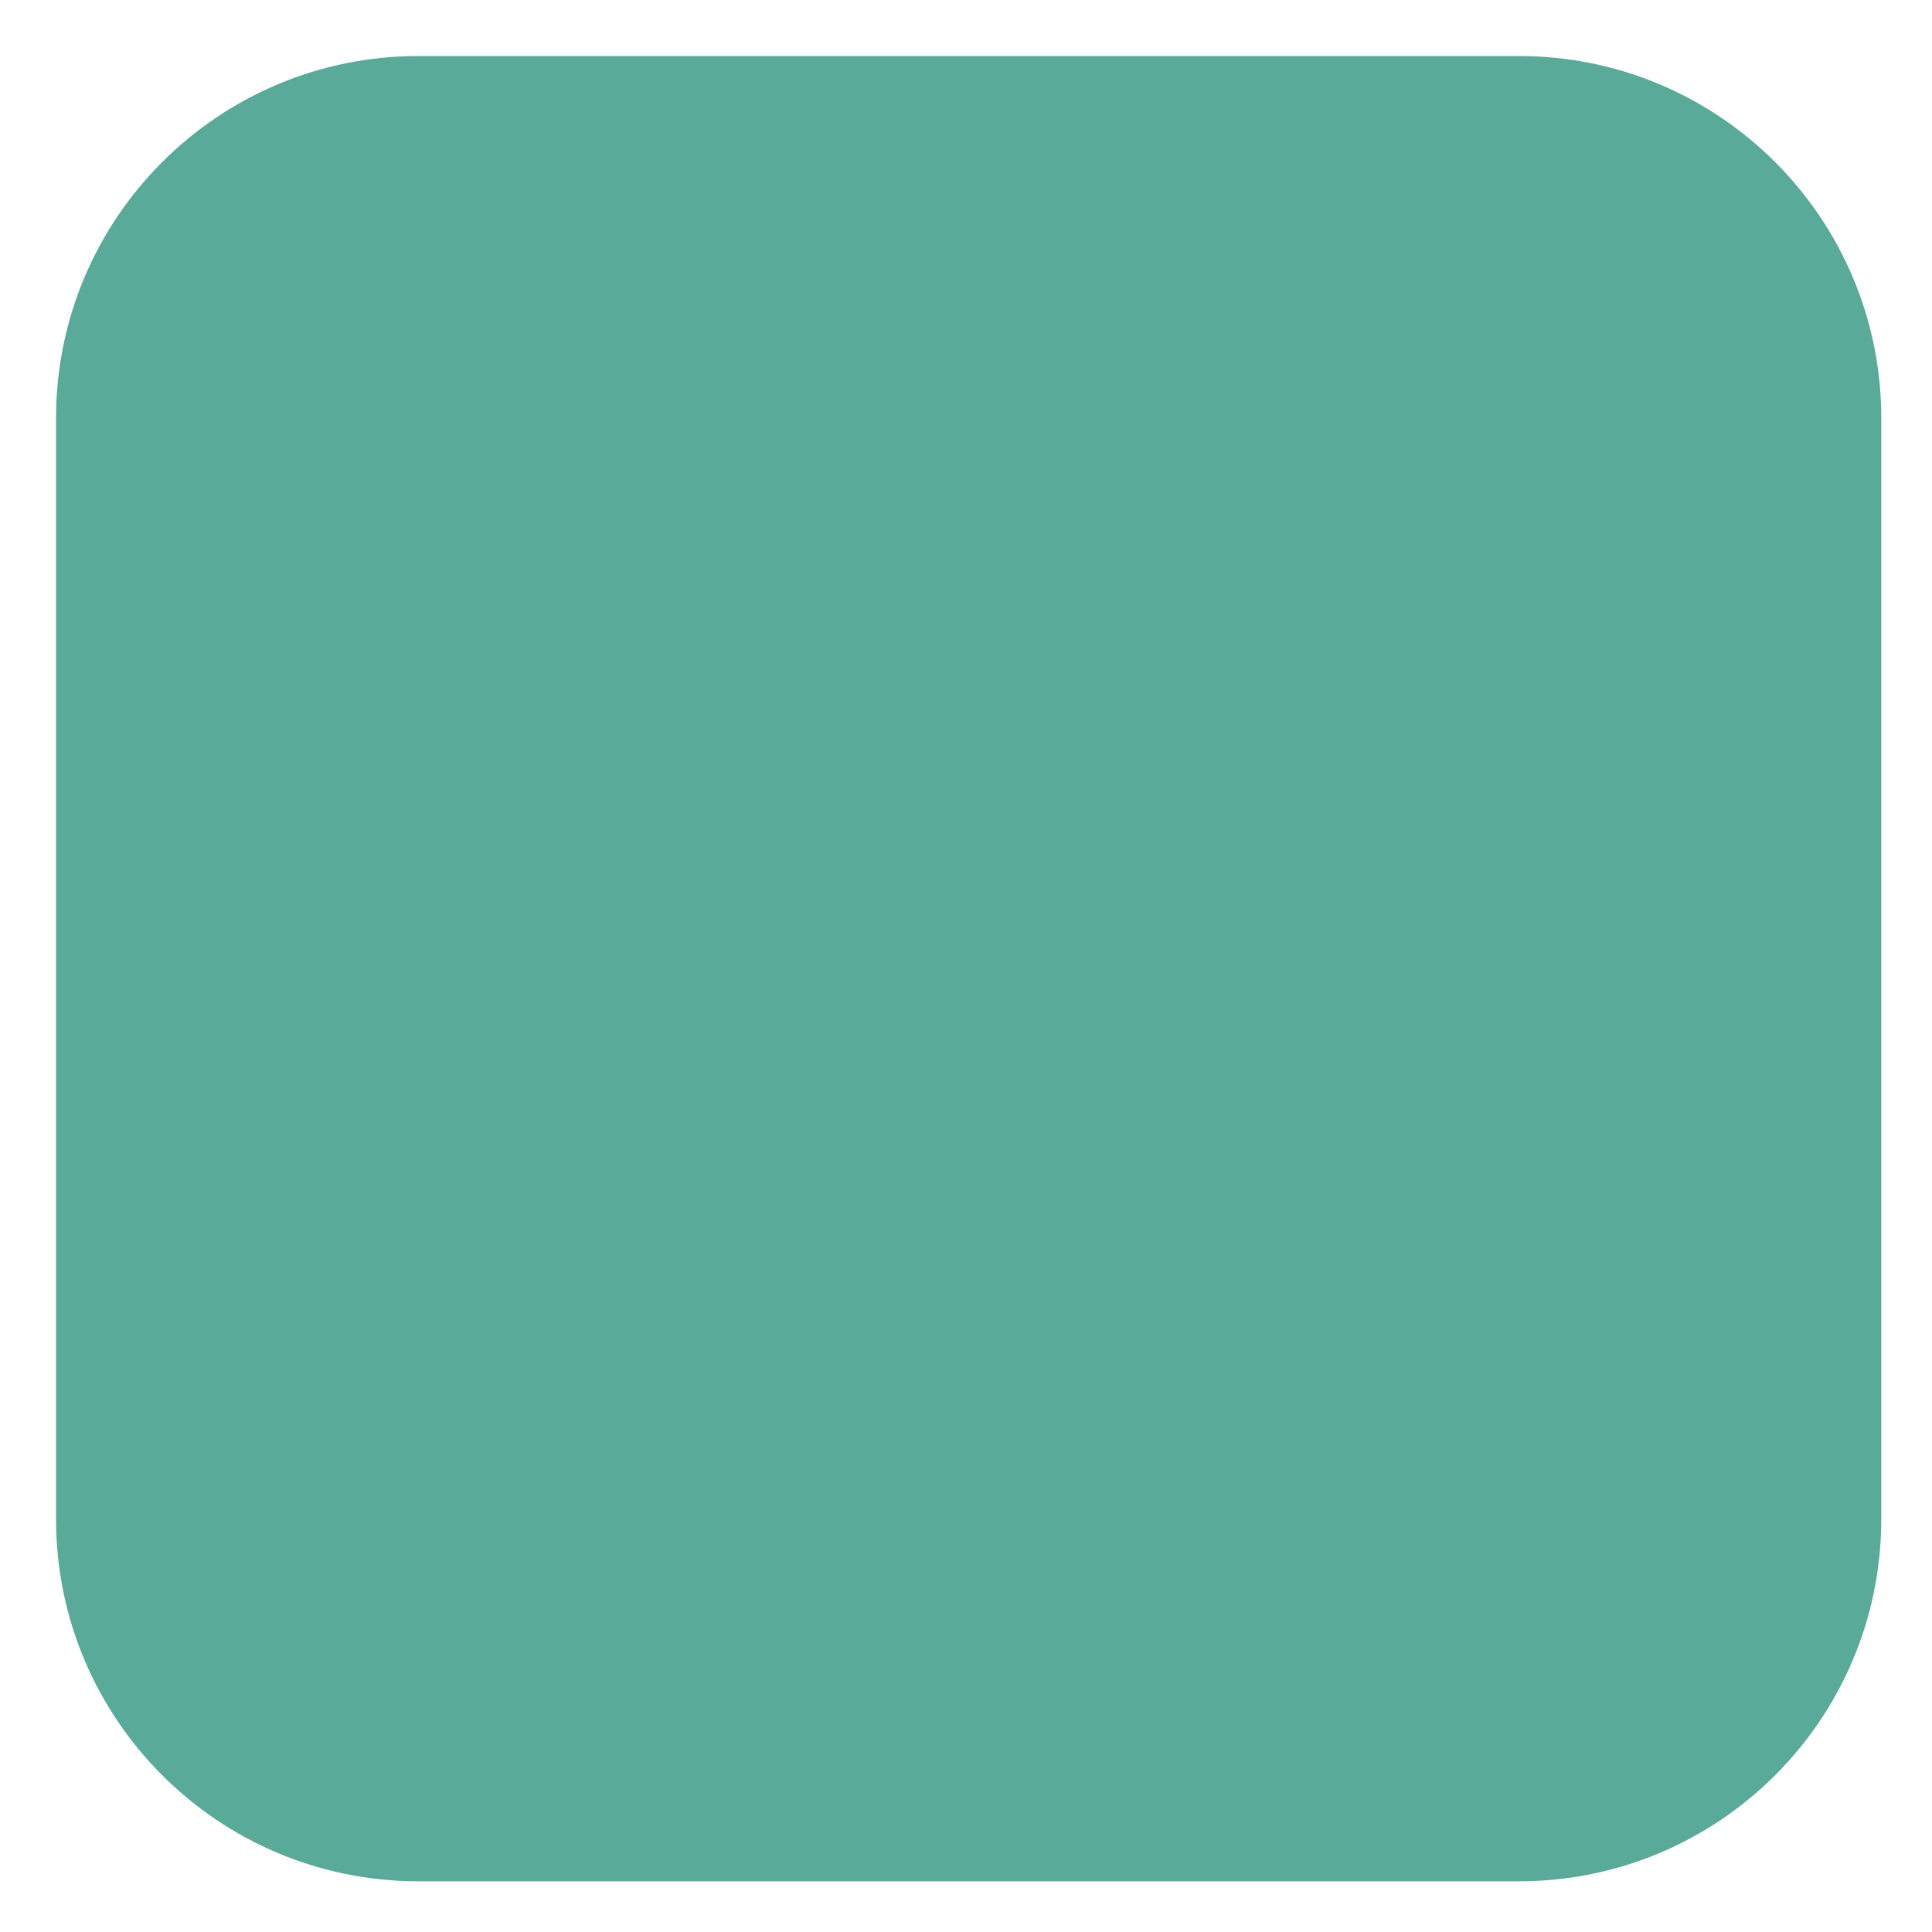
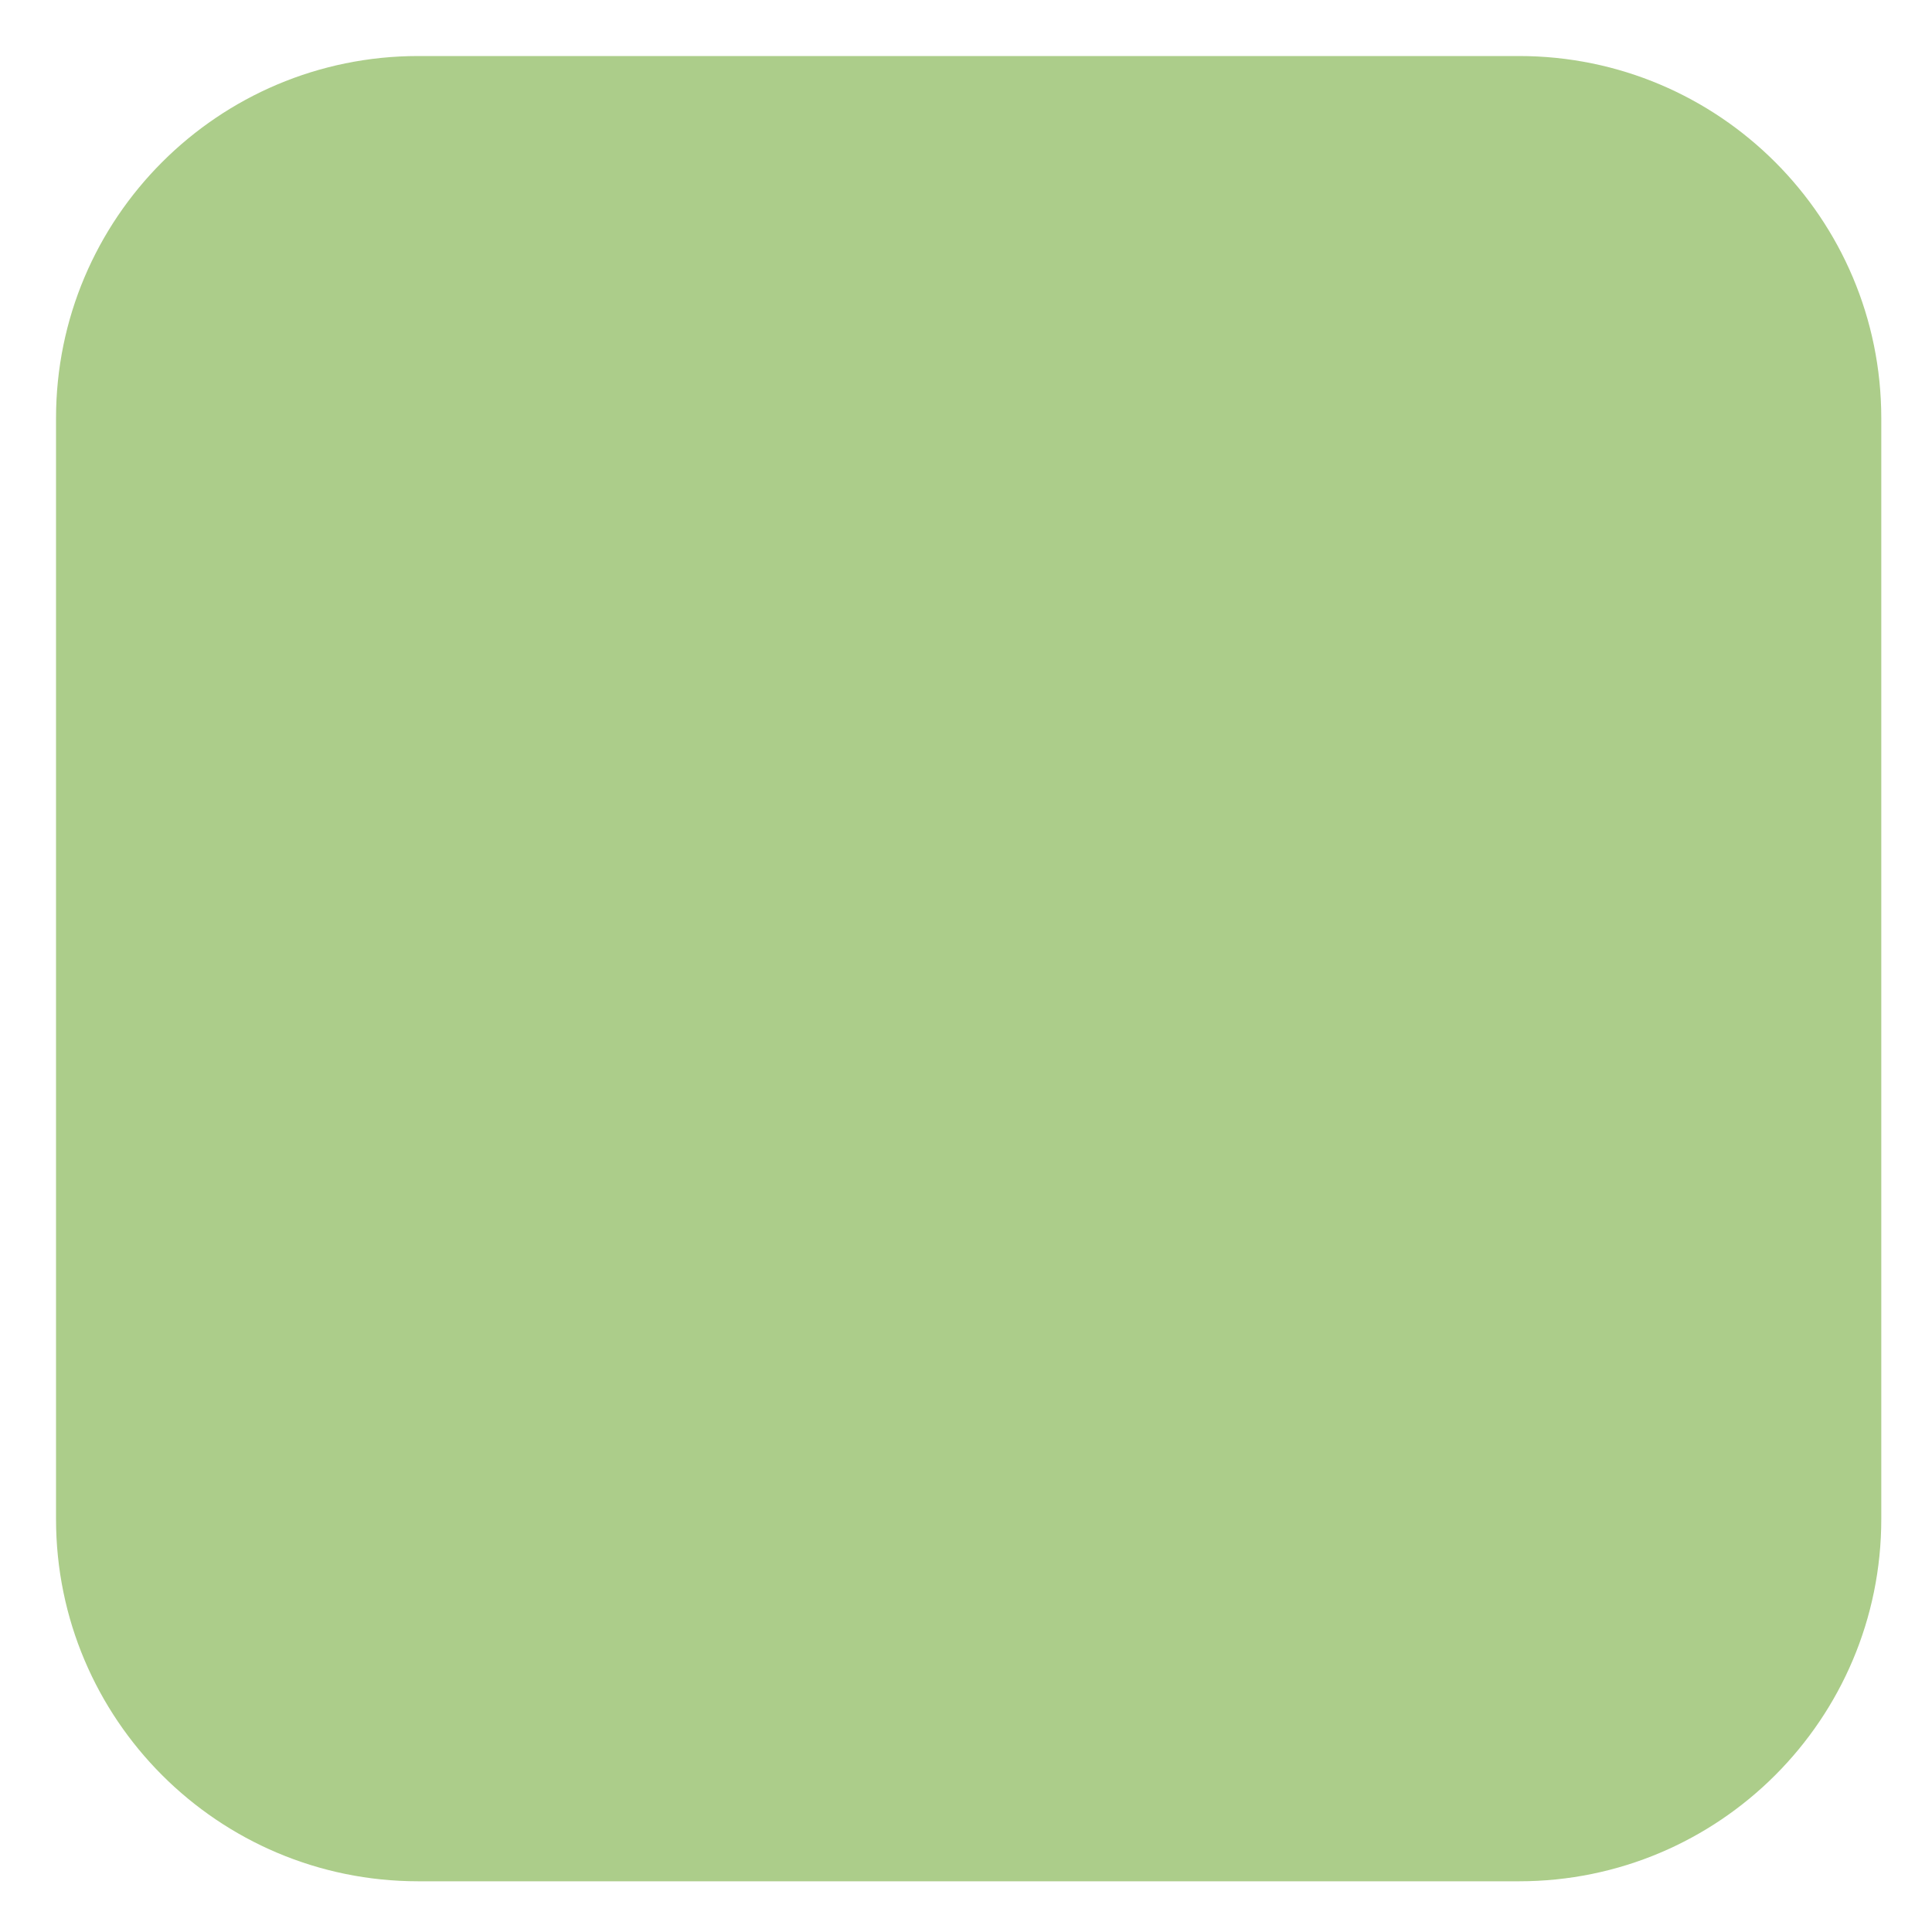
<svg xmlns="http://www.w3.org/2000/svg" xmlns:xlink="http://www.w3.org/1999/xlink" width="16" height="16" id="svg2" version="1.1">
  <defs id="defs4">
    <linearGradient id="linearGradient3782">
      <stop style="stop-color:#b2b2b2;stop-opacity:1;" offset="0" id="stop3784" />
      <stop style="stop-color:#8c8c8c;stop-opacity:1;" offset="1" id="stop3786" />
    </linearGradient>
    <linearGradient id="linearGradient3769">
      <stop style="stop-color:#f8f8f8;stop-opacity:1;" offset="0" id="stop3772" />
      <stop style="stop-color:#d2d2d2;stop-opacity:1;" offset="1" id="stop3774" />
    </linearGradient>
    <linearGradient id="linearGradient3767">
      <stop style="stop-color:#ffffff;stop-opacity:1;" offset="0" id="stop3769" />
      <stop style="stop-color:#ffffff;stop-opacity:0.1;" offset="1" id="stop3771" />
    </linearGradient>
    <linearGradient id="linearGradient3761">
      <stop style="stop-color:#242424;stop-opacity:1;" offset="0" id="stop3764" />
      <stop style="stop-color:#000000;stop-opacity:1;" offset="1" id="stop3766" />
    </linearGradient>
    <linearGradient id="linearGradient3786">
      <stop style="stop-color:#000000;stop-opacity:0.8;" offset="0" id="stop3788" />
      <stop style="stop-color:#000000;stop-opacity:1;" offset="1" id="stop3790" />
    </linearGradient>
    <linearGradient id="linearGradient3759">
      <stop style="stop-color:#000000;stop-opacity:0;" offset="0" id="stop3761" />
      <stop style="stop-color:#000000;stop-opacity:0.15;" offset="1" id="stop3763" />
    </linearGradient>
    <linearGradient xlink:href="#linearGradient3786" id="linearGradient3792" x1="7.945" y1="1037.417" x2="8.04" y2="1051.256" gradientUnits="userSpaceOnUse" />
  </defs>
  <g id="layer1" transform="translate(0,-1036.362)">
-     <rect style="fill:#5aaa9a;fill-opacity:1;stroke:none" id="rect3777" width="15.116" height="15.116" x="0.464" y="1036.826" rx="3" ry="3" />
+     <rect style="fill:#accd8a;fill-opacity:1;stroke:none" id="rect3777" width="15.116" height="15.116" x="0.464" y="1036.826" rx="3" ry="3" />
  </g>
</svg>
